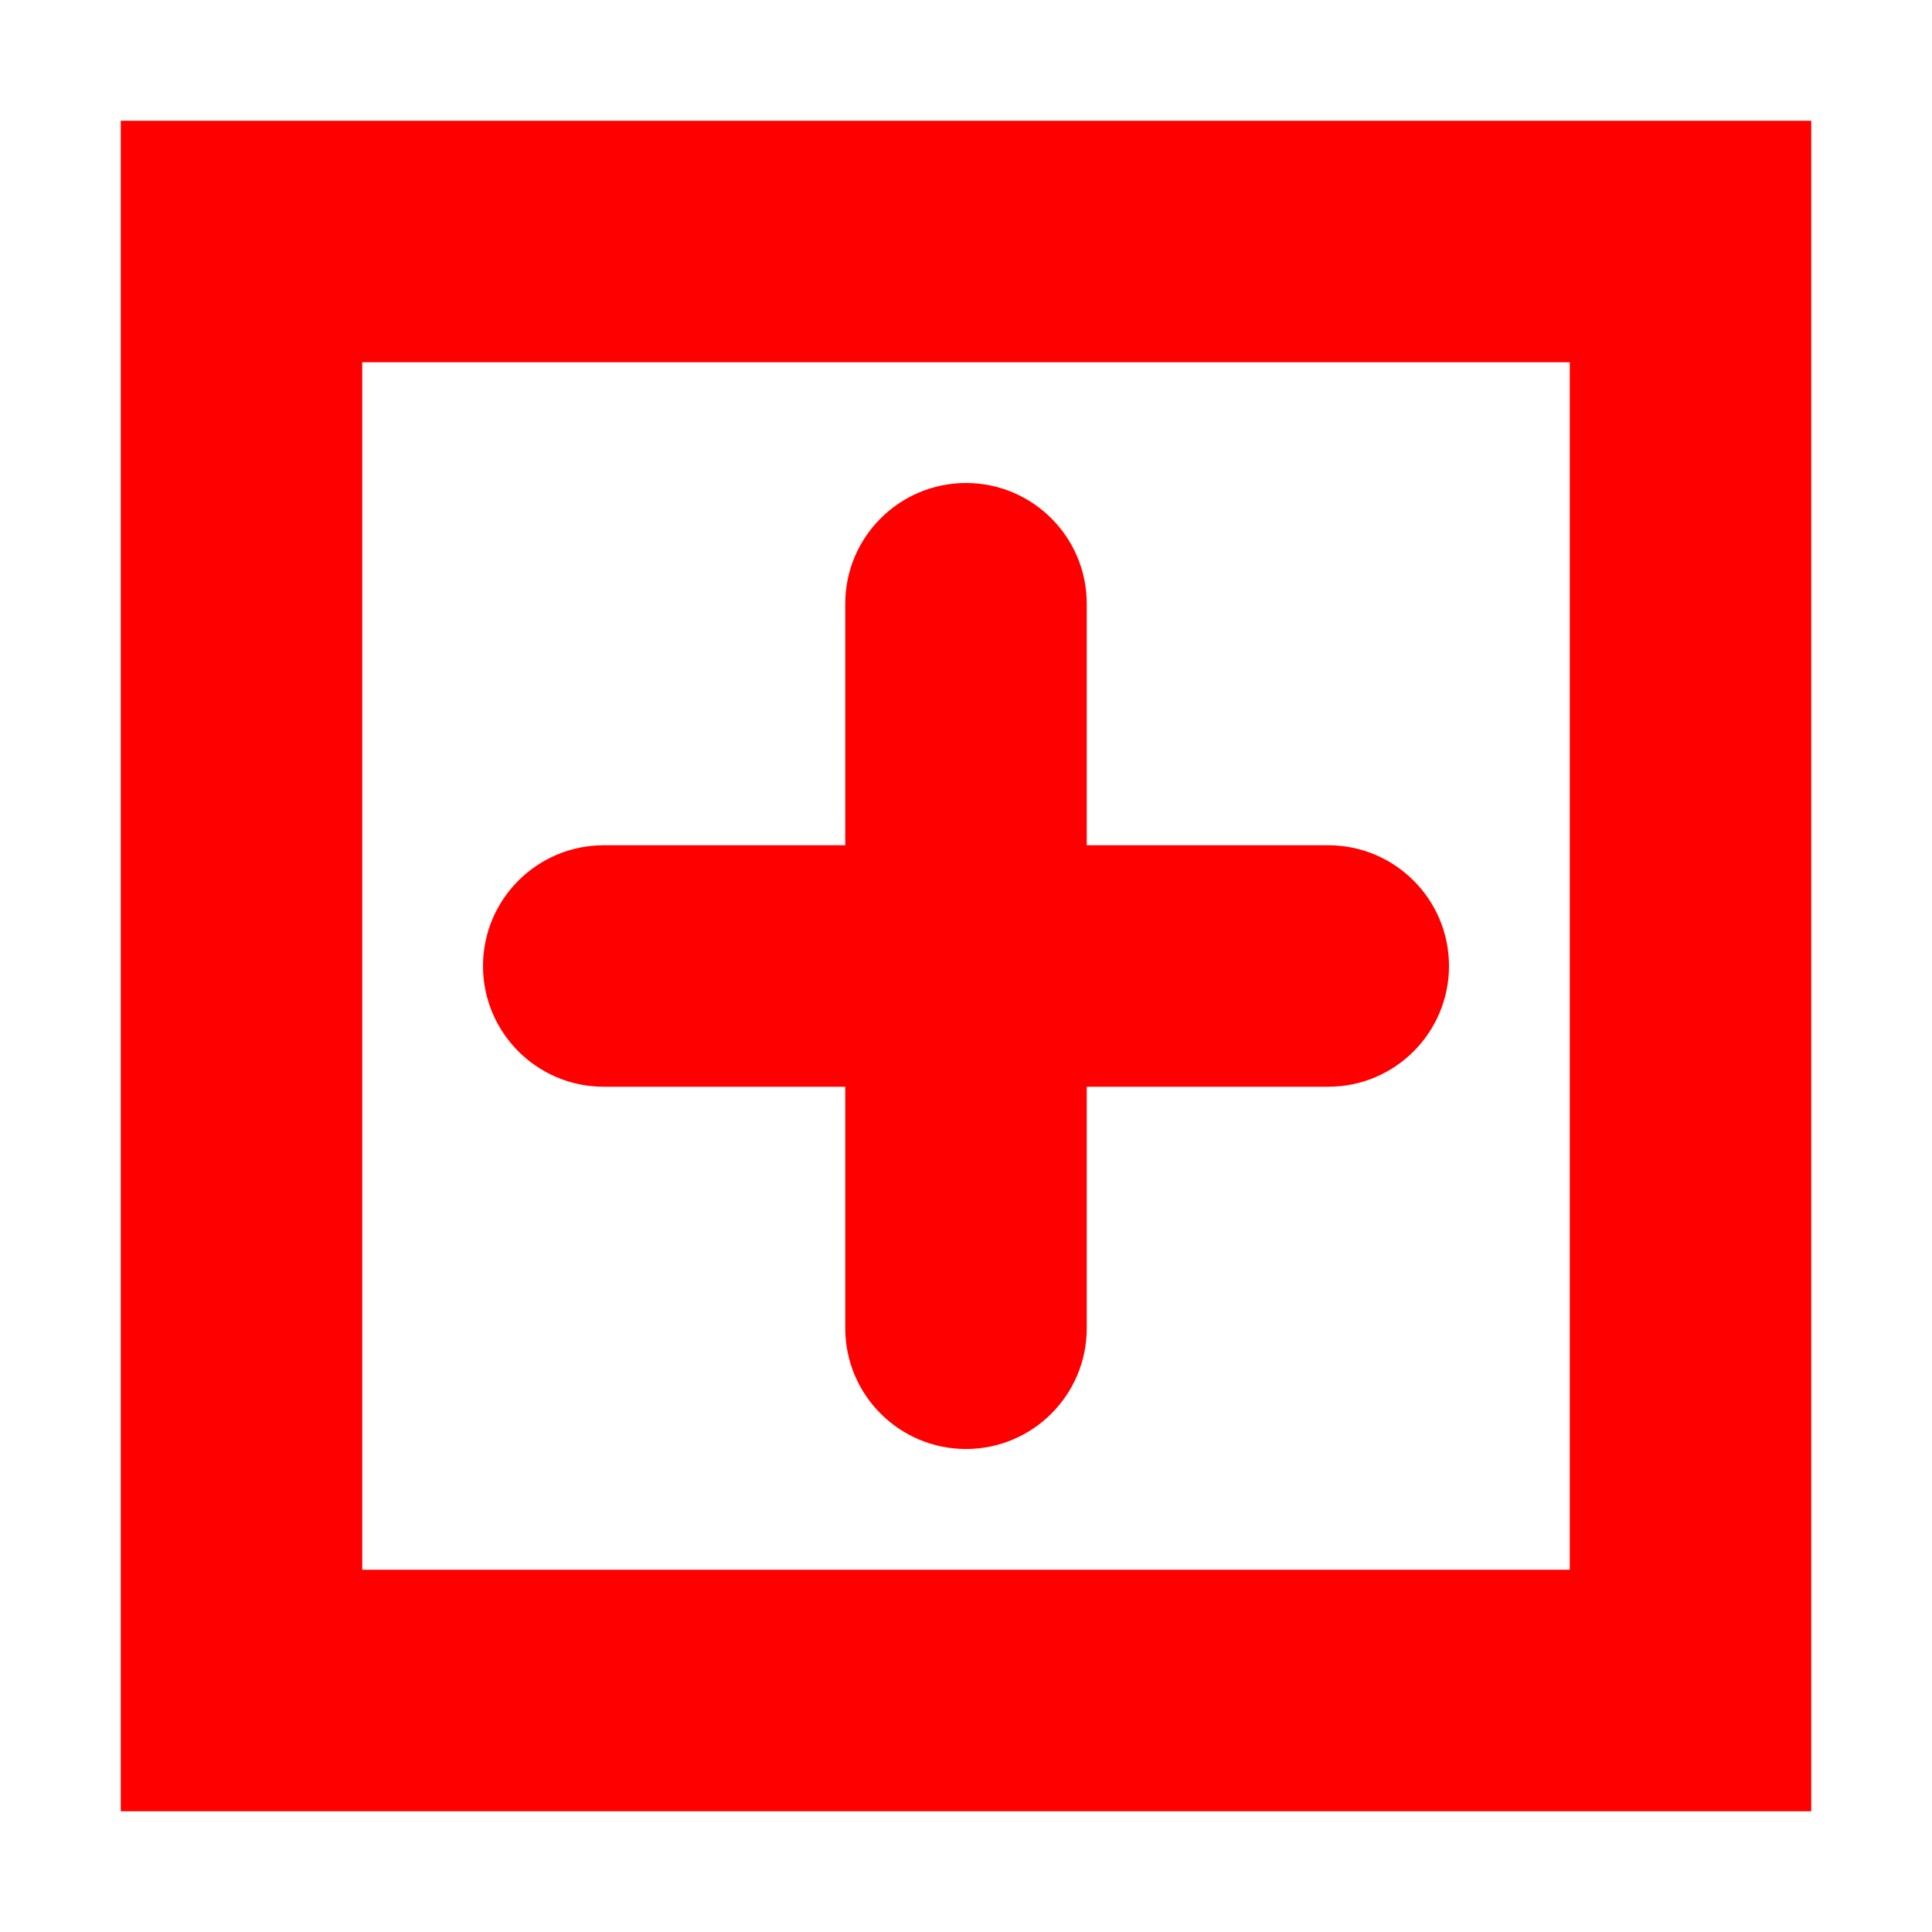
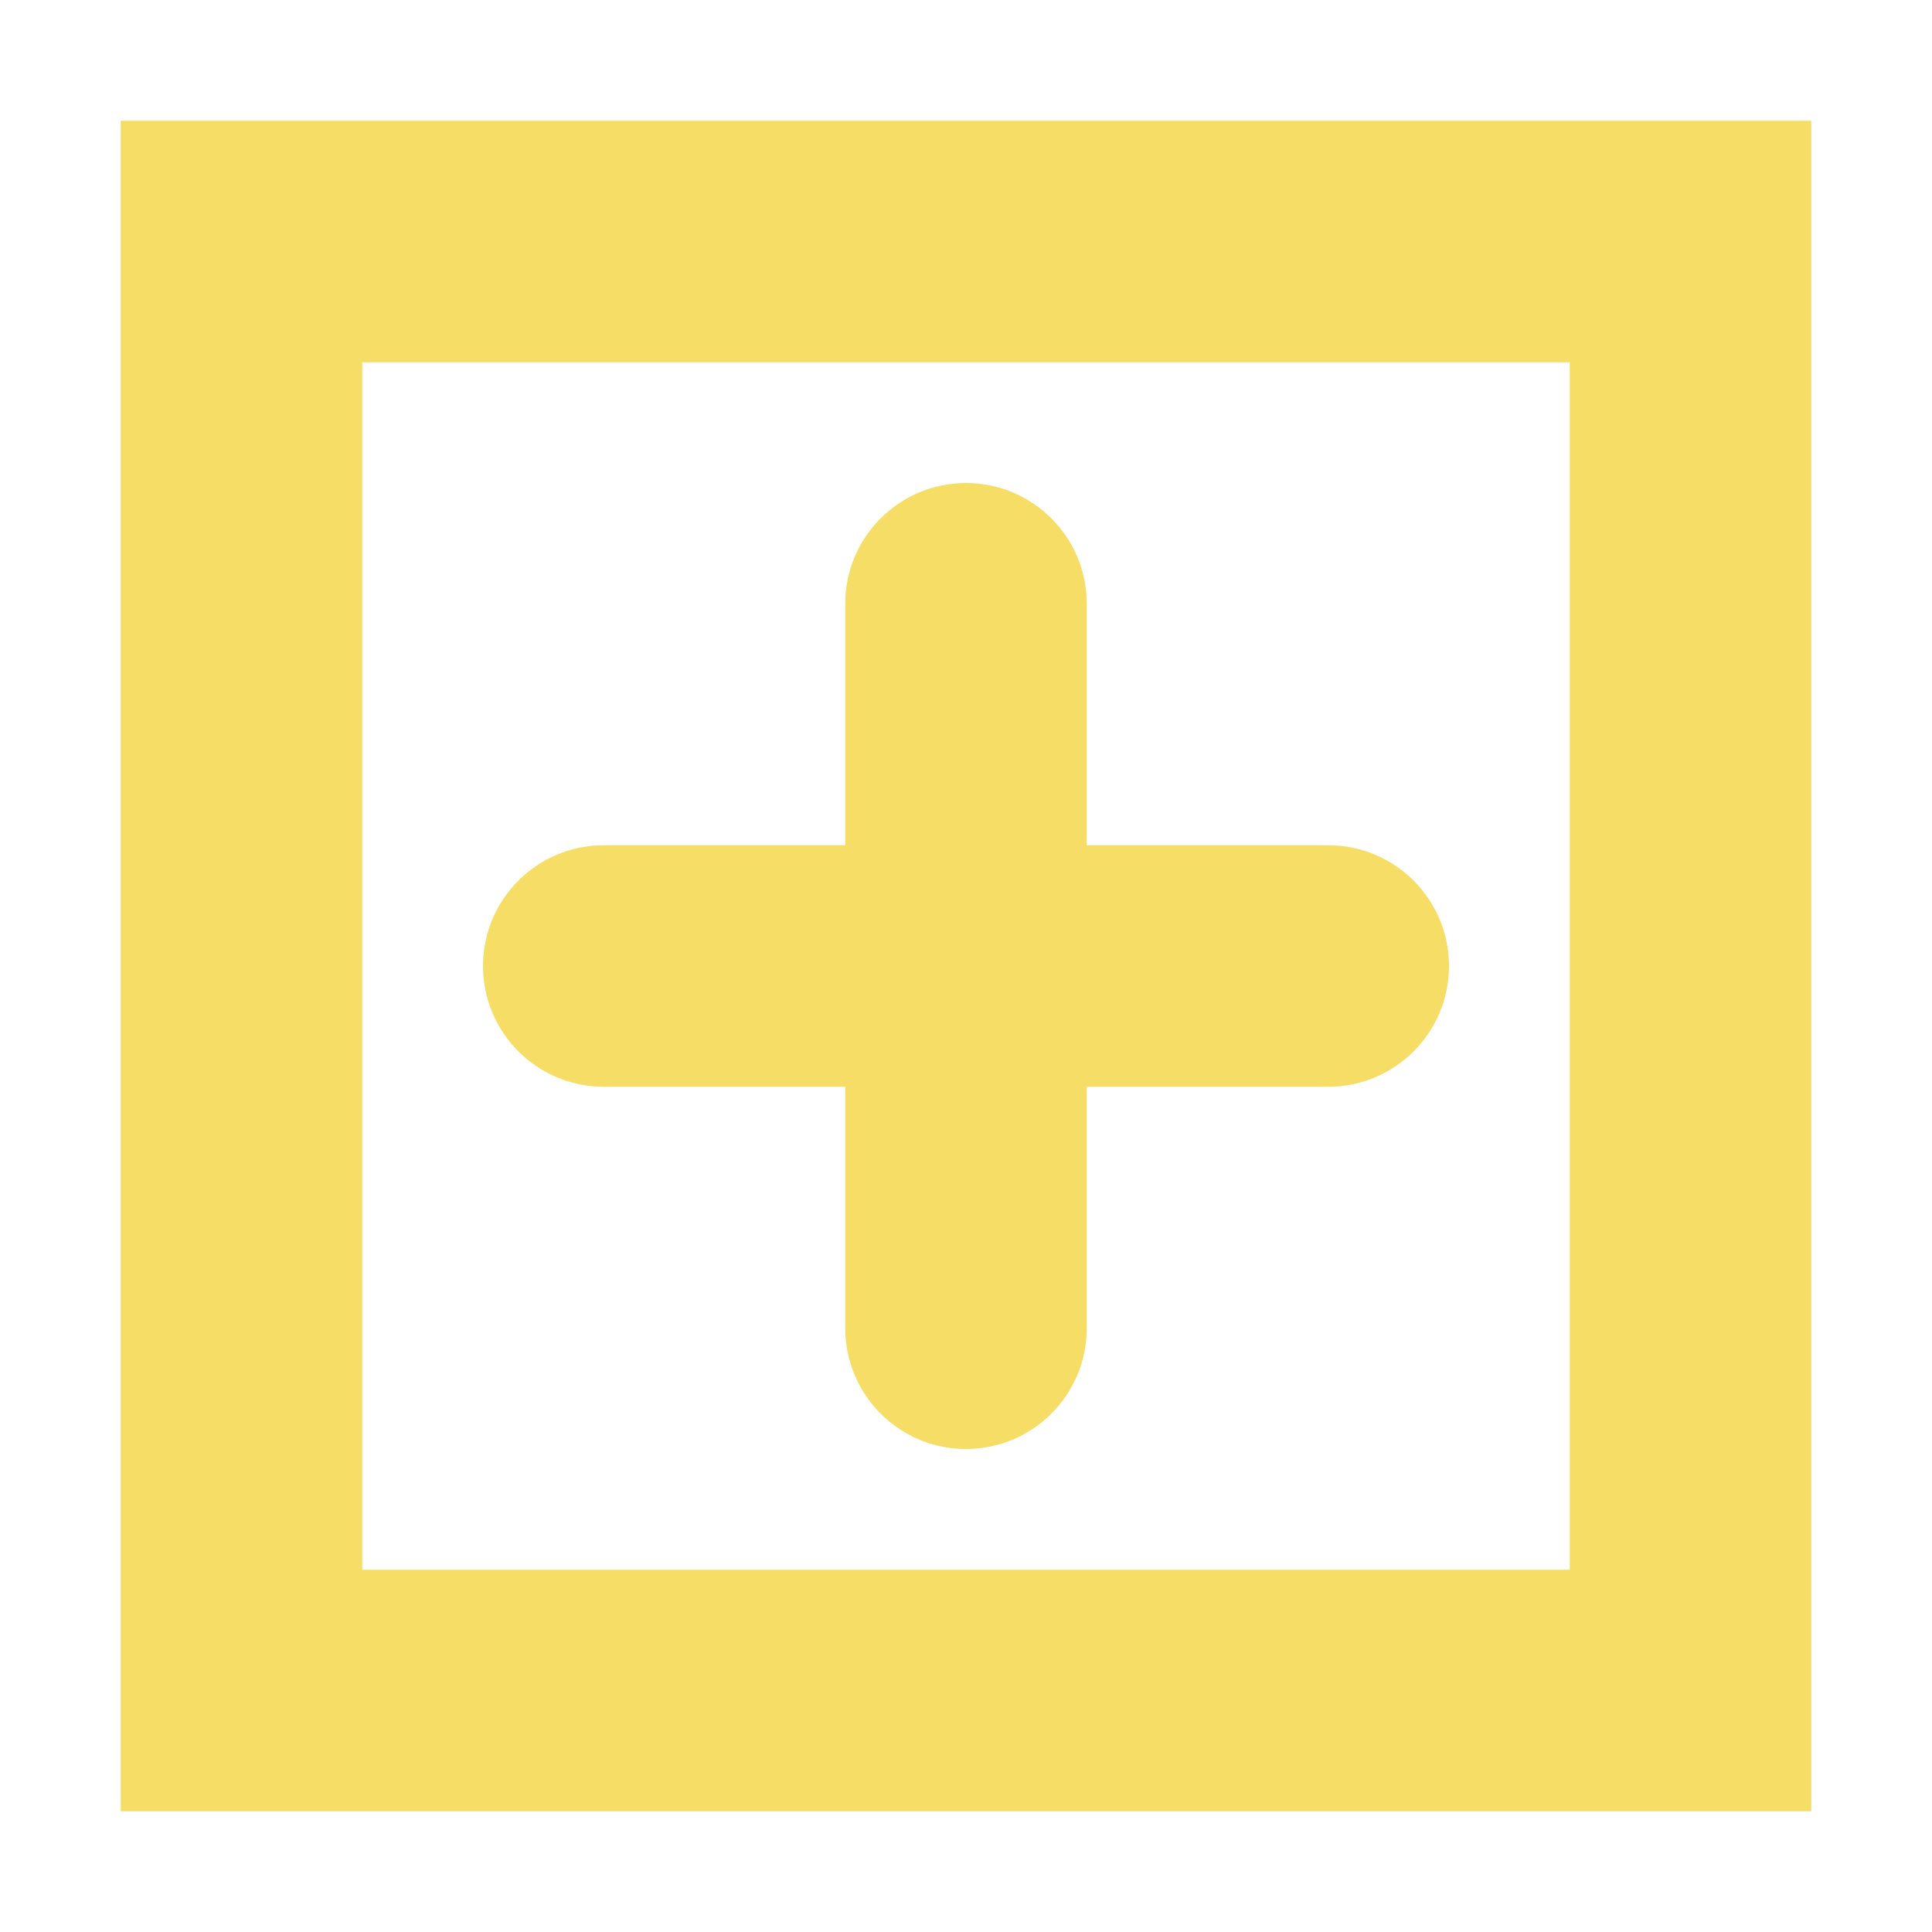
<svg xmlns="http://www.w3.org/2000/svg" width="16" height="16" viewBox="0 0 16 16" fill="none">
-   <path fill-rule="evenodd" clip-rule="evenodd" d="M8 4C7.448 4 7 4.448 7 5V7H5C4.448 7 4 7.448 4 8C4 8.552 4.448 9 5 9H7V11C7 11.552 7.448 12 8 12C8.552 12 9 11.552 9 11V9H11C11.552 9 12 8.552 12 8C12 7.448 11.552 7 11 7H9V5C9 4.448 8.552 4 8 4Z" fill="#FF0000" />
-   <path fill-rule="evenodd" clip-rule="evenodd" d="M3 1H1V3V13V15H3H13H15V13V3V1H13H3ZM13 3H3V13H13V3Z" fill="#FF0000" />
+   <path fill-rule="evenodd" clip-rule="evenodd" d="M8 4C7.448 4 7 4.448 7 5V7H5C4.448 7 4 7.448 4 8C4 8.552 4.448 9 5 9H7V11C7 11.552 7.448 12 8 12C8.552 12 9 11.552 9 11V9H11C11.552 9 12 8.552 12 8C12 7.448 11.552 7 11 7H9V5C9 4.448 8.552 4 8 4Z" fill="#F6DD66" />
+   <path fill-rule="evenodd" clip-rule="evenodd" d="M3 1H1V3V13V15H3H13H15V13V3V1H13H3ZM13 3H3V13H13V3Z" fill="#F6DD66" />
</svg>
